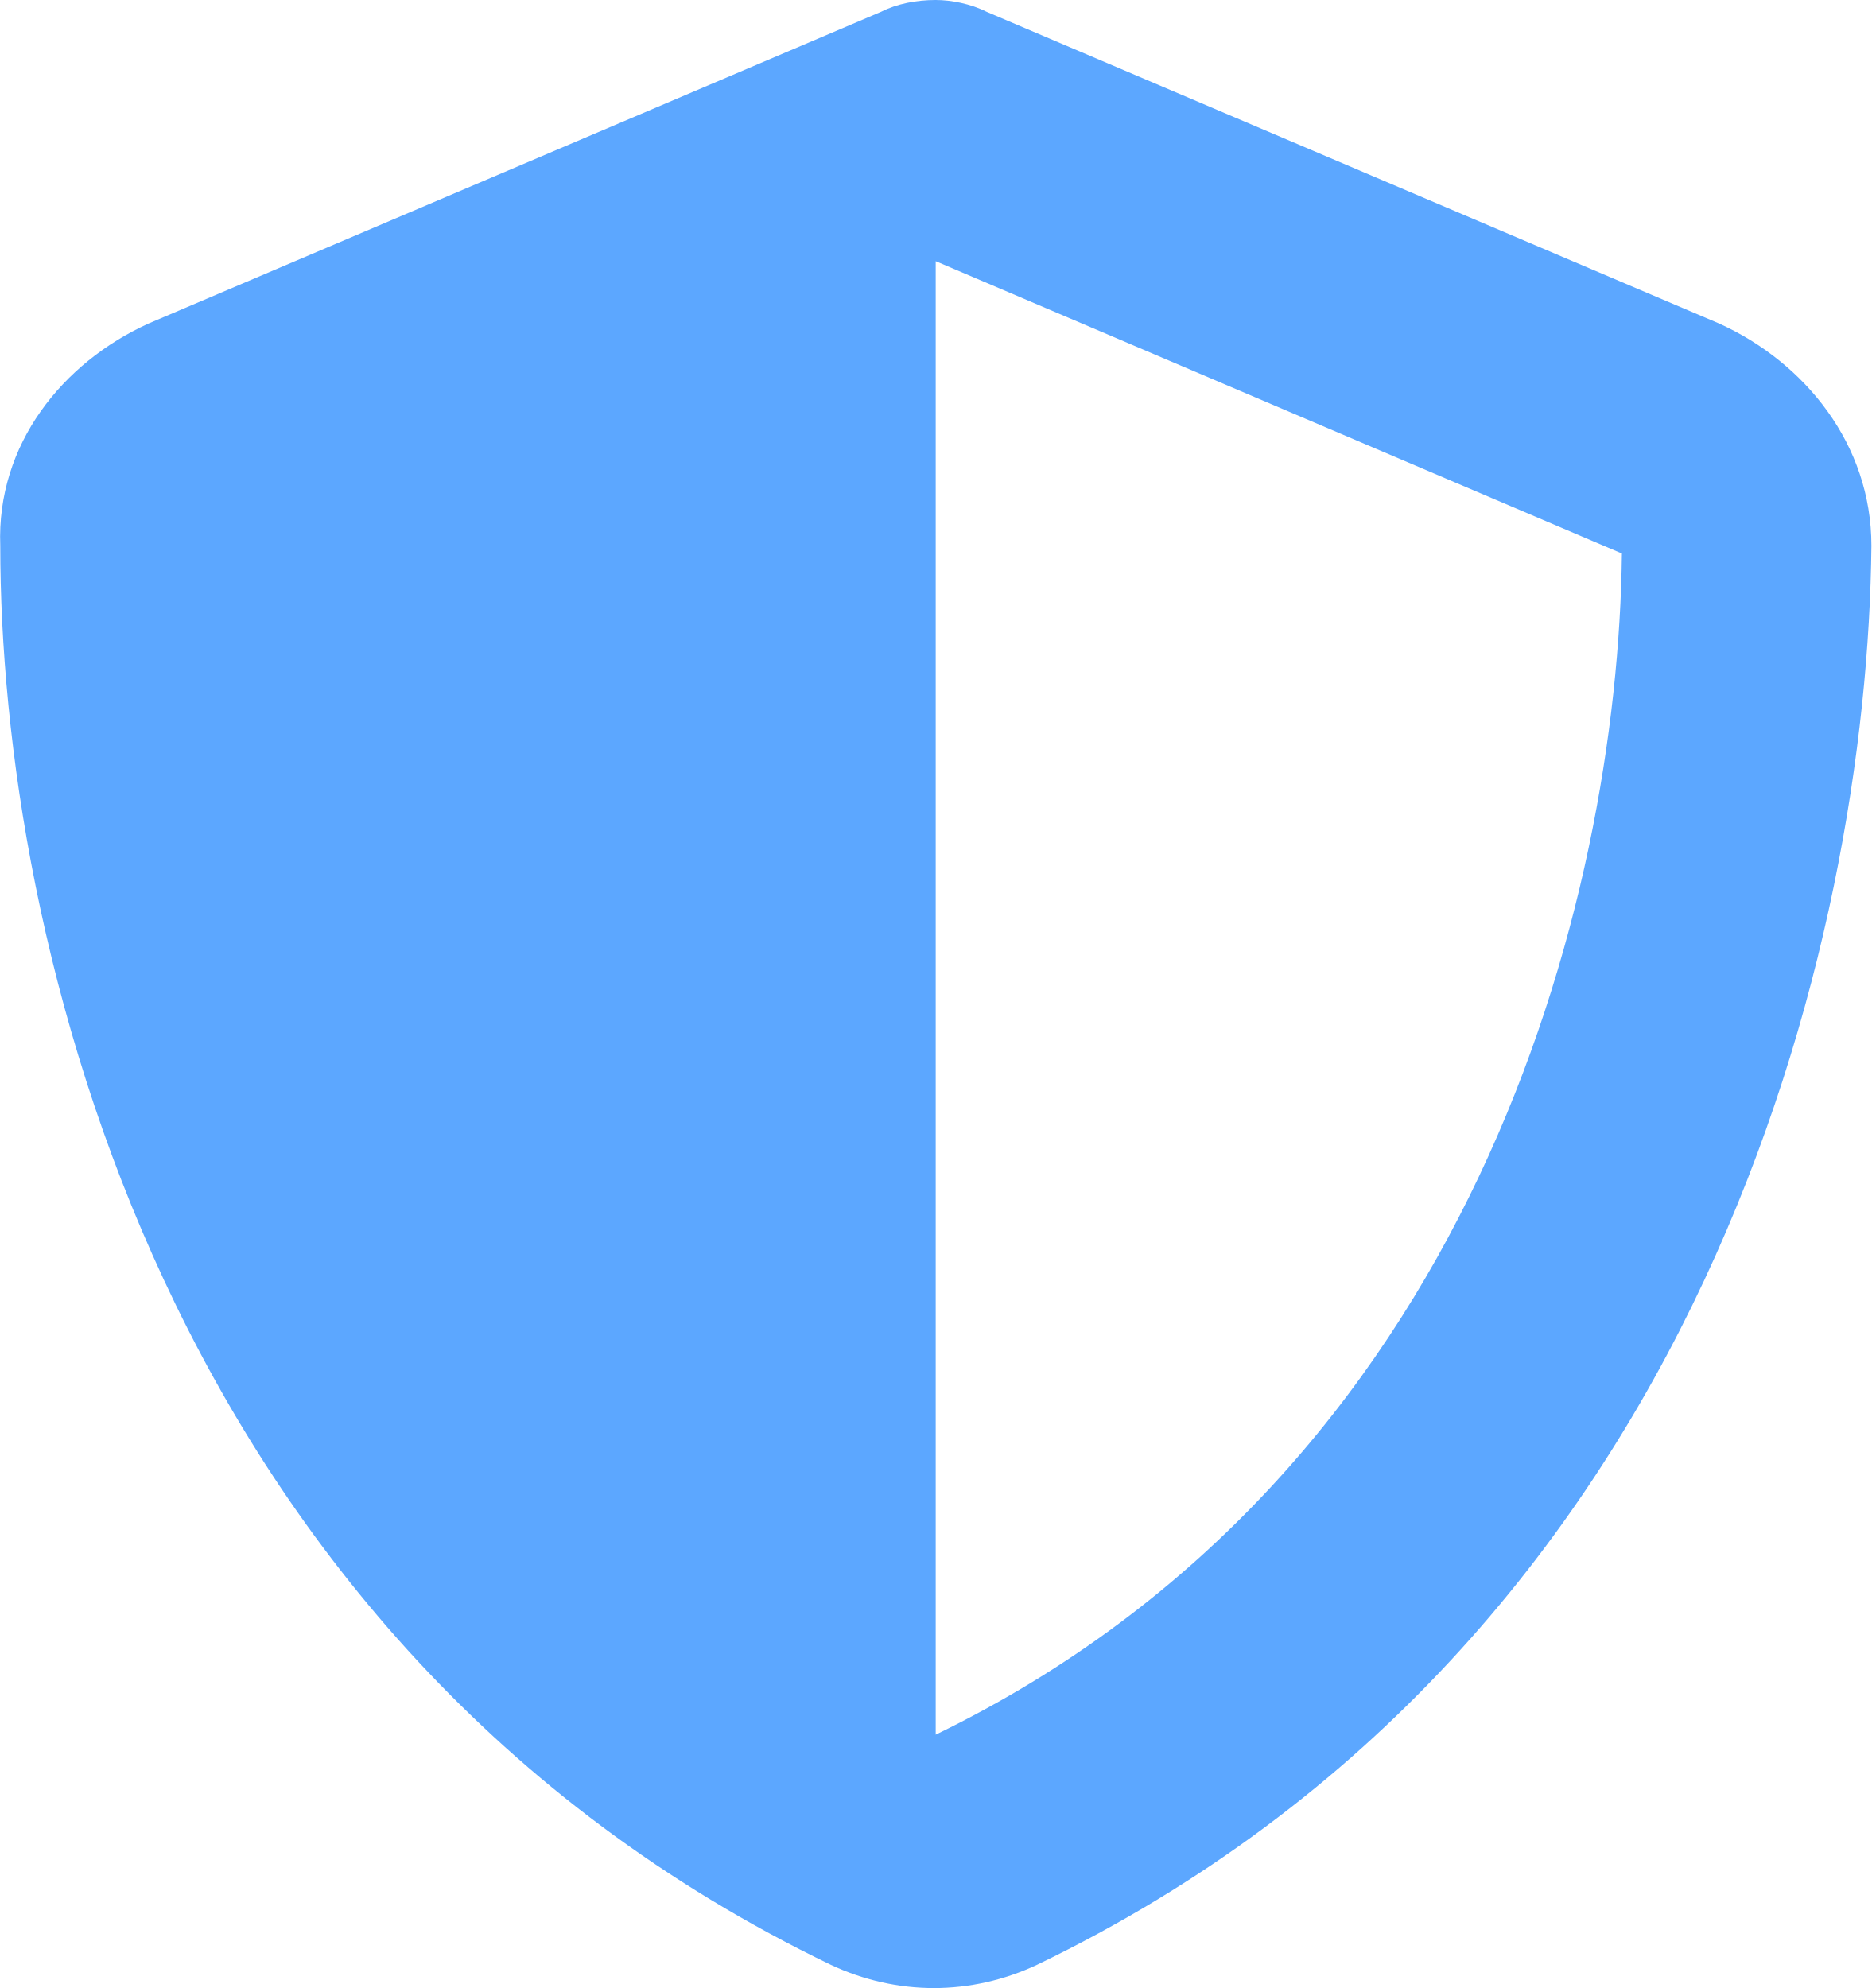
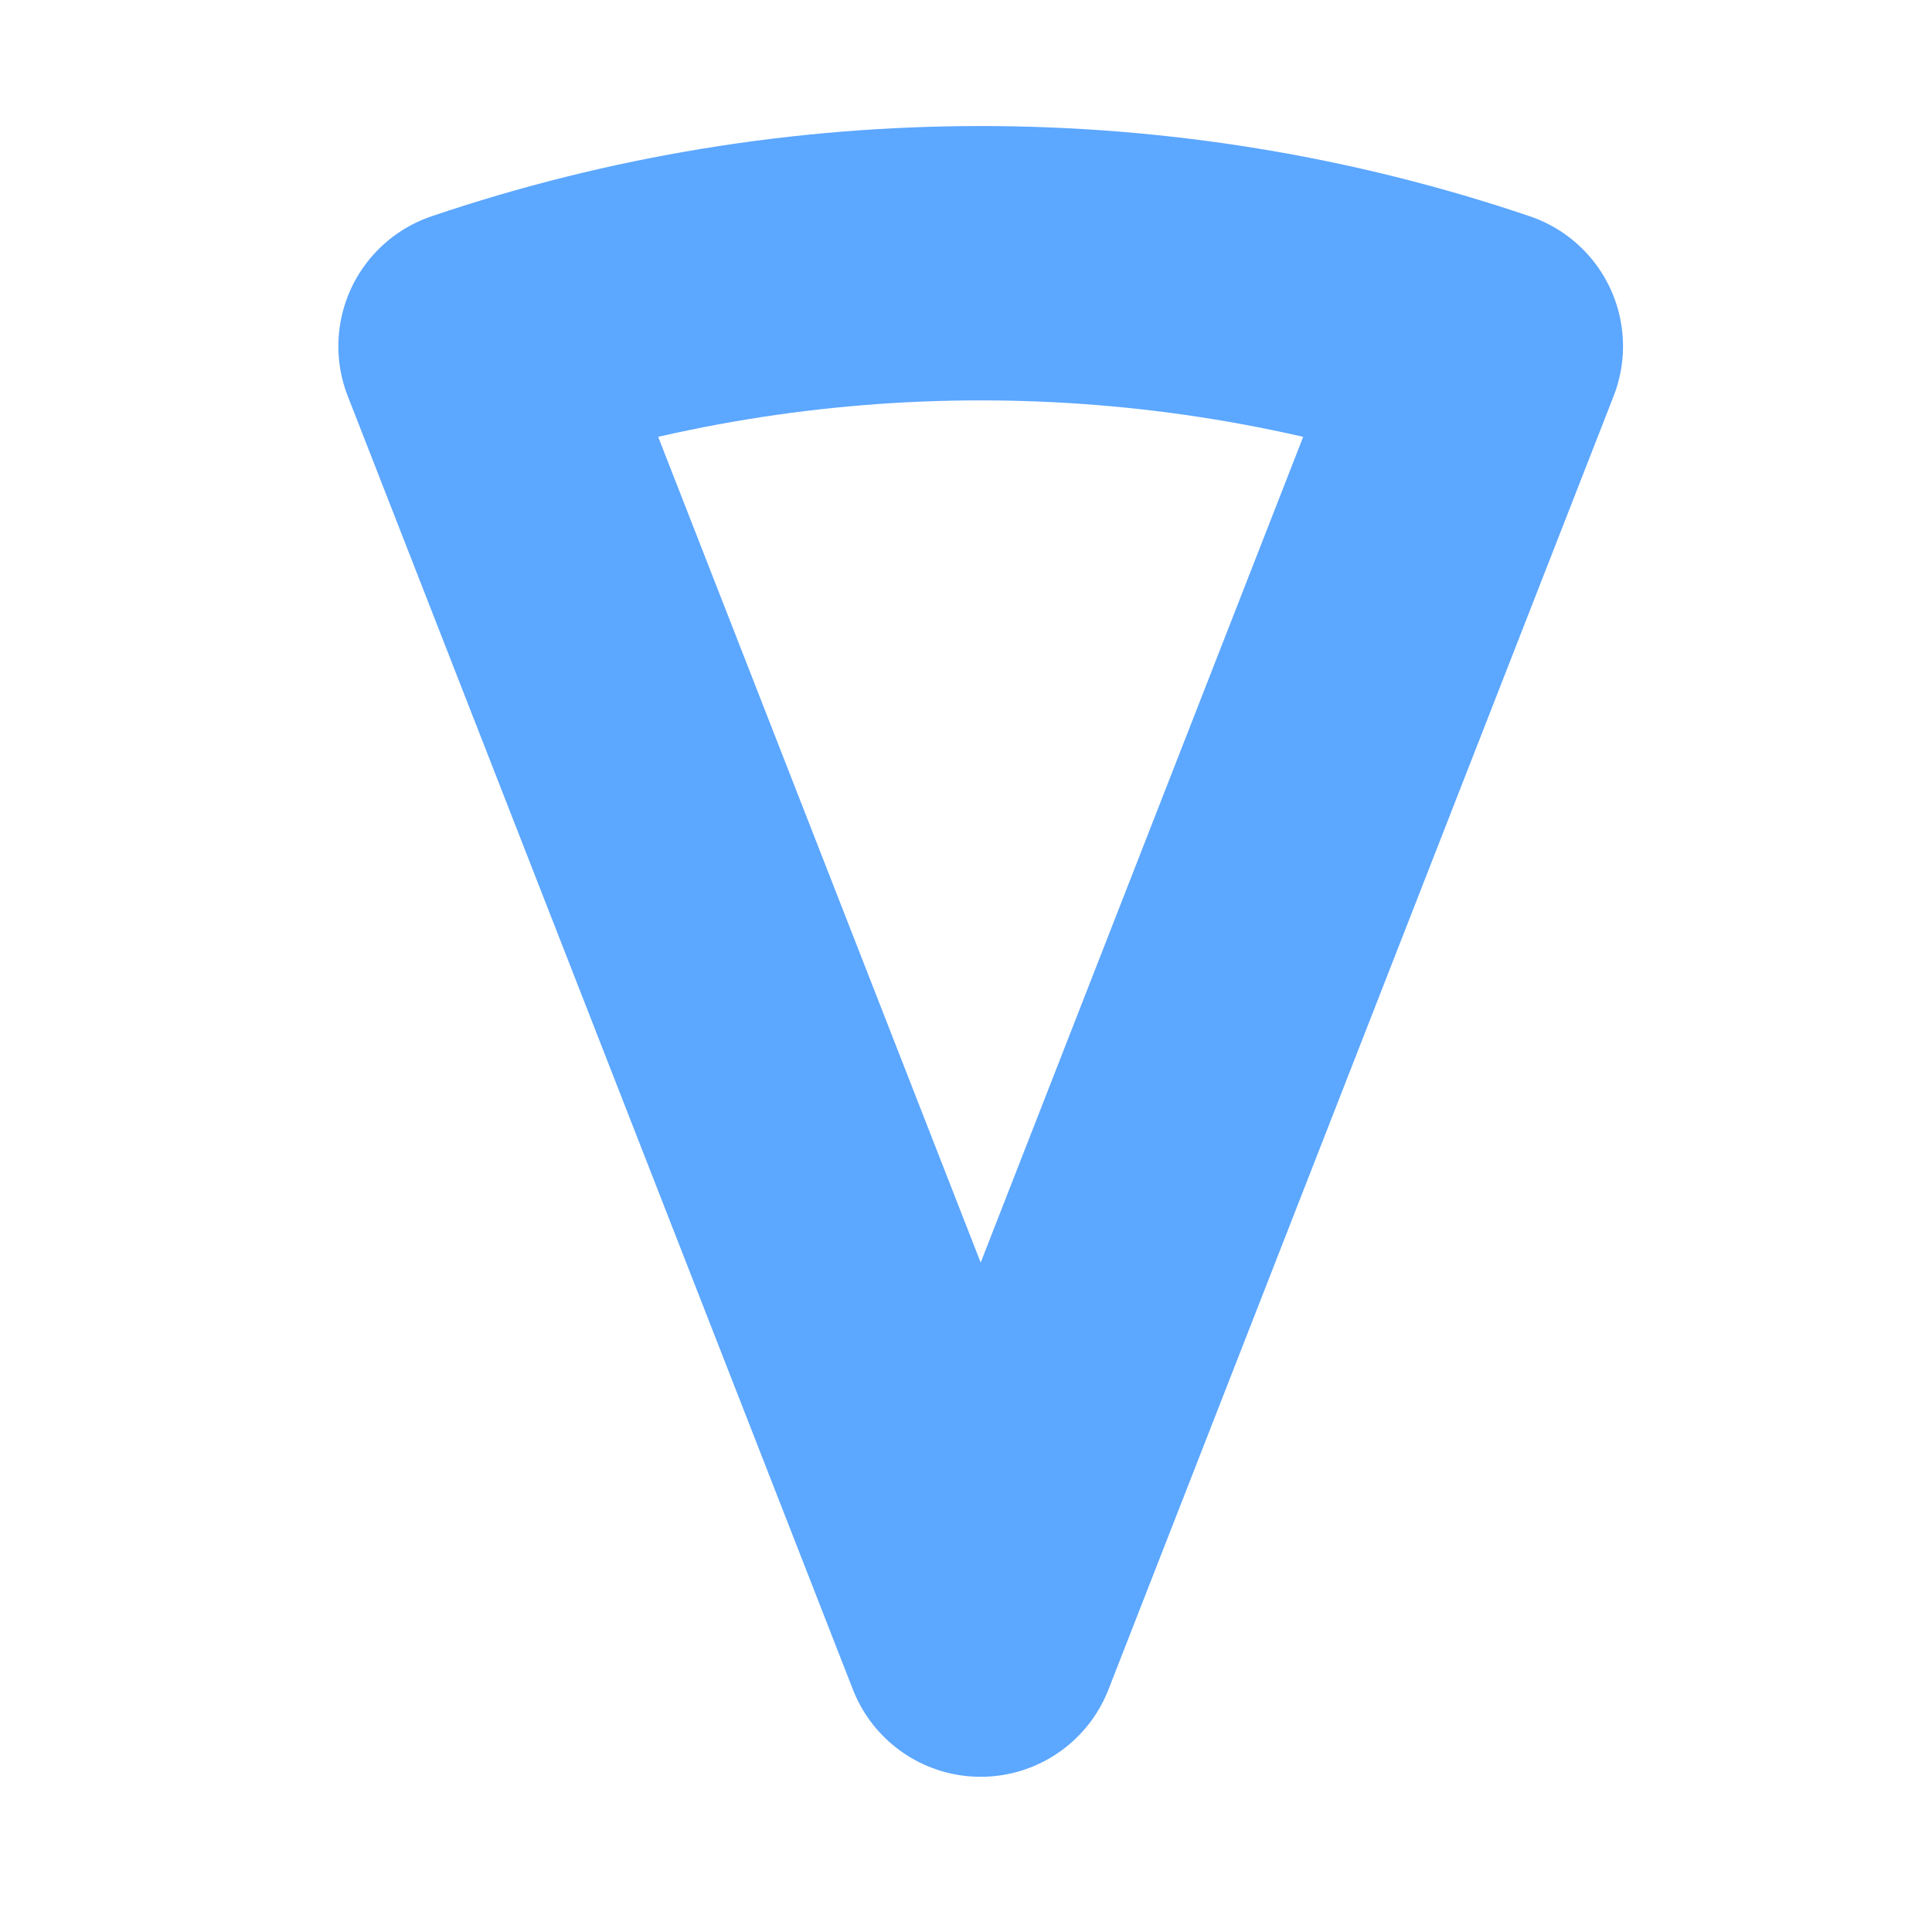
- <svg xmlns="http://www.w3.org/2000/svg" width="14.064" height="14.941" viewBox="0 0 14.064 14.941" fill="none" version="1.1" id="svg4">
+ <svg xmlns="http://www.w3.org/2000/svg" width="15" height="15" viewBox="0 0 15 15" fill="none" version="1.1" id="svg4">
  <defs id="defs8" />
-   <path d="m 7.032,0 c 0.117,0 0.264,0.029 0.381,0.088 l 5.508,2.344 c 0.644,0.293 1.143,0.908 1.143,1.67 -0.029,2.93 -1.23,8.232 -6.269,10.664 -0.498,0.234 -1.055,0.234 -1.553,0 -5.039,-2.432 -6.24,-7.734 -6.24,-10.664 -0.029,-0.762 0.469,-1.377 1.113,-1.67 l 5.508,-2.344 C 6.739,0.029 6.886,0 7.032,0 Z m 0,1.963 V 13.037 C 11.075,11.074 12.159,6.768 12.189,4.16 Z" fill="#5ca7ff" id="path2" />
+   <path style="opacity:1;fill:none;stroke:#5ca7ff;stroke-width:2.13;stroke-linecap:round;stroke-linejoin:round;stroke-dasharray:none;stroke-dashoffset:0;stroke-opacity:1" id="path940" d="m 3.692,2.688 a 11.468,10.687 0 0 1 7.844,-2e-7 L 7.614,12.73 Z" />
</svg>
